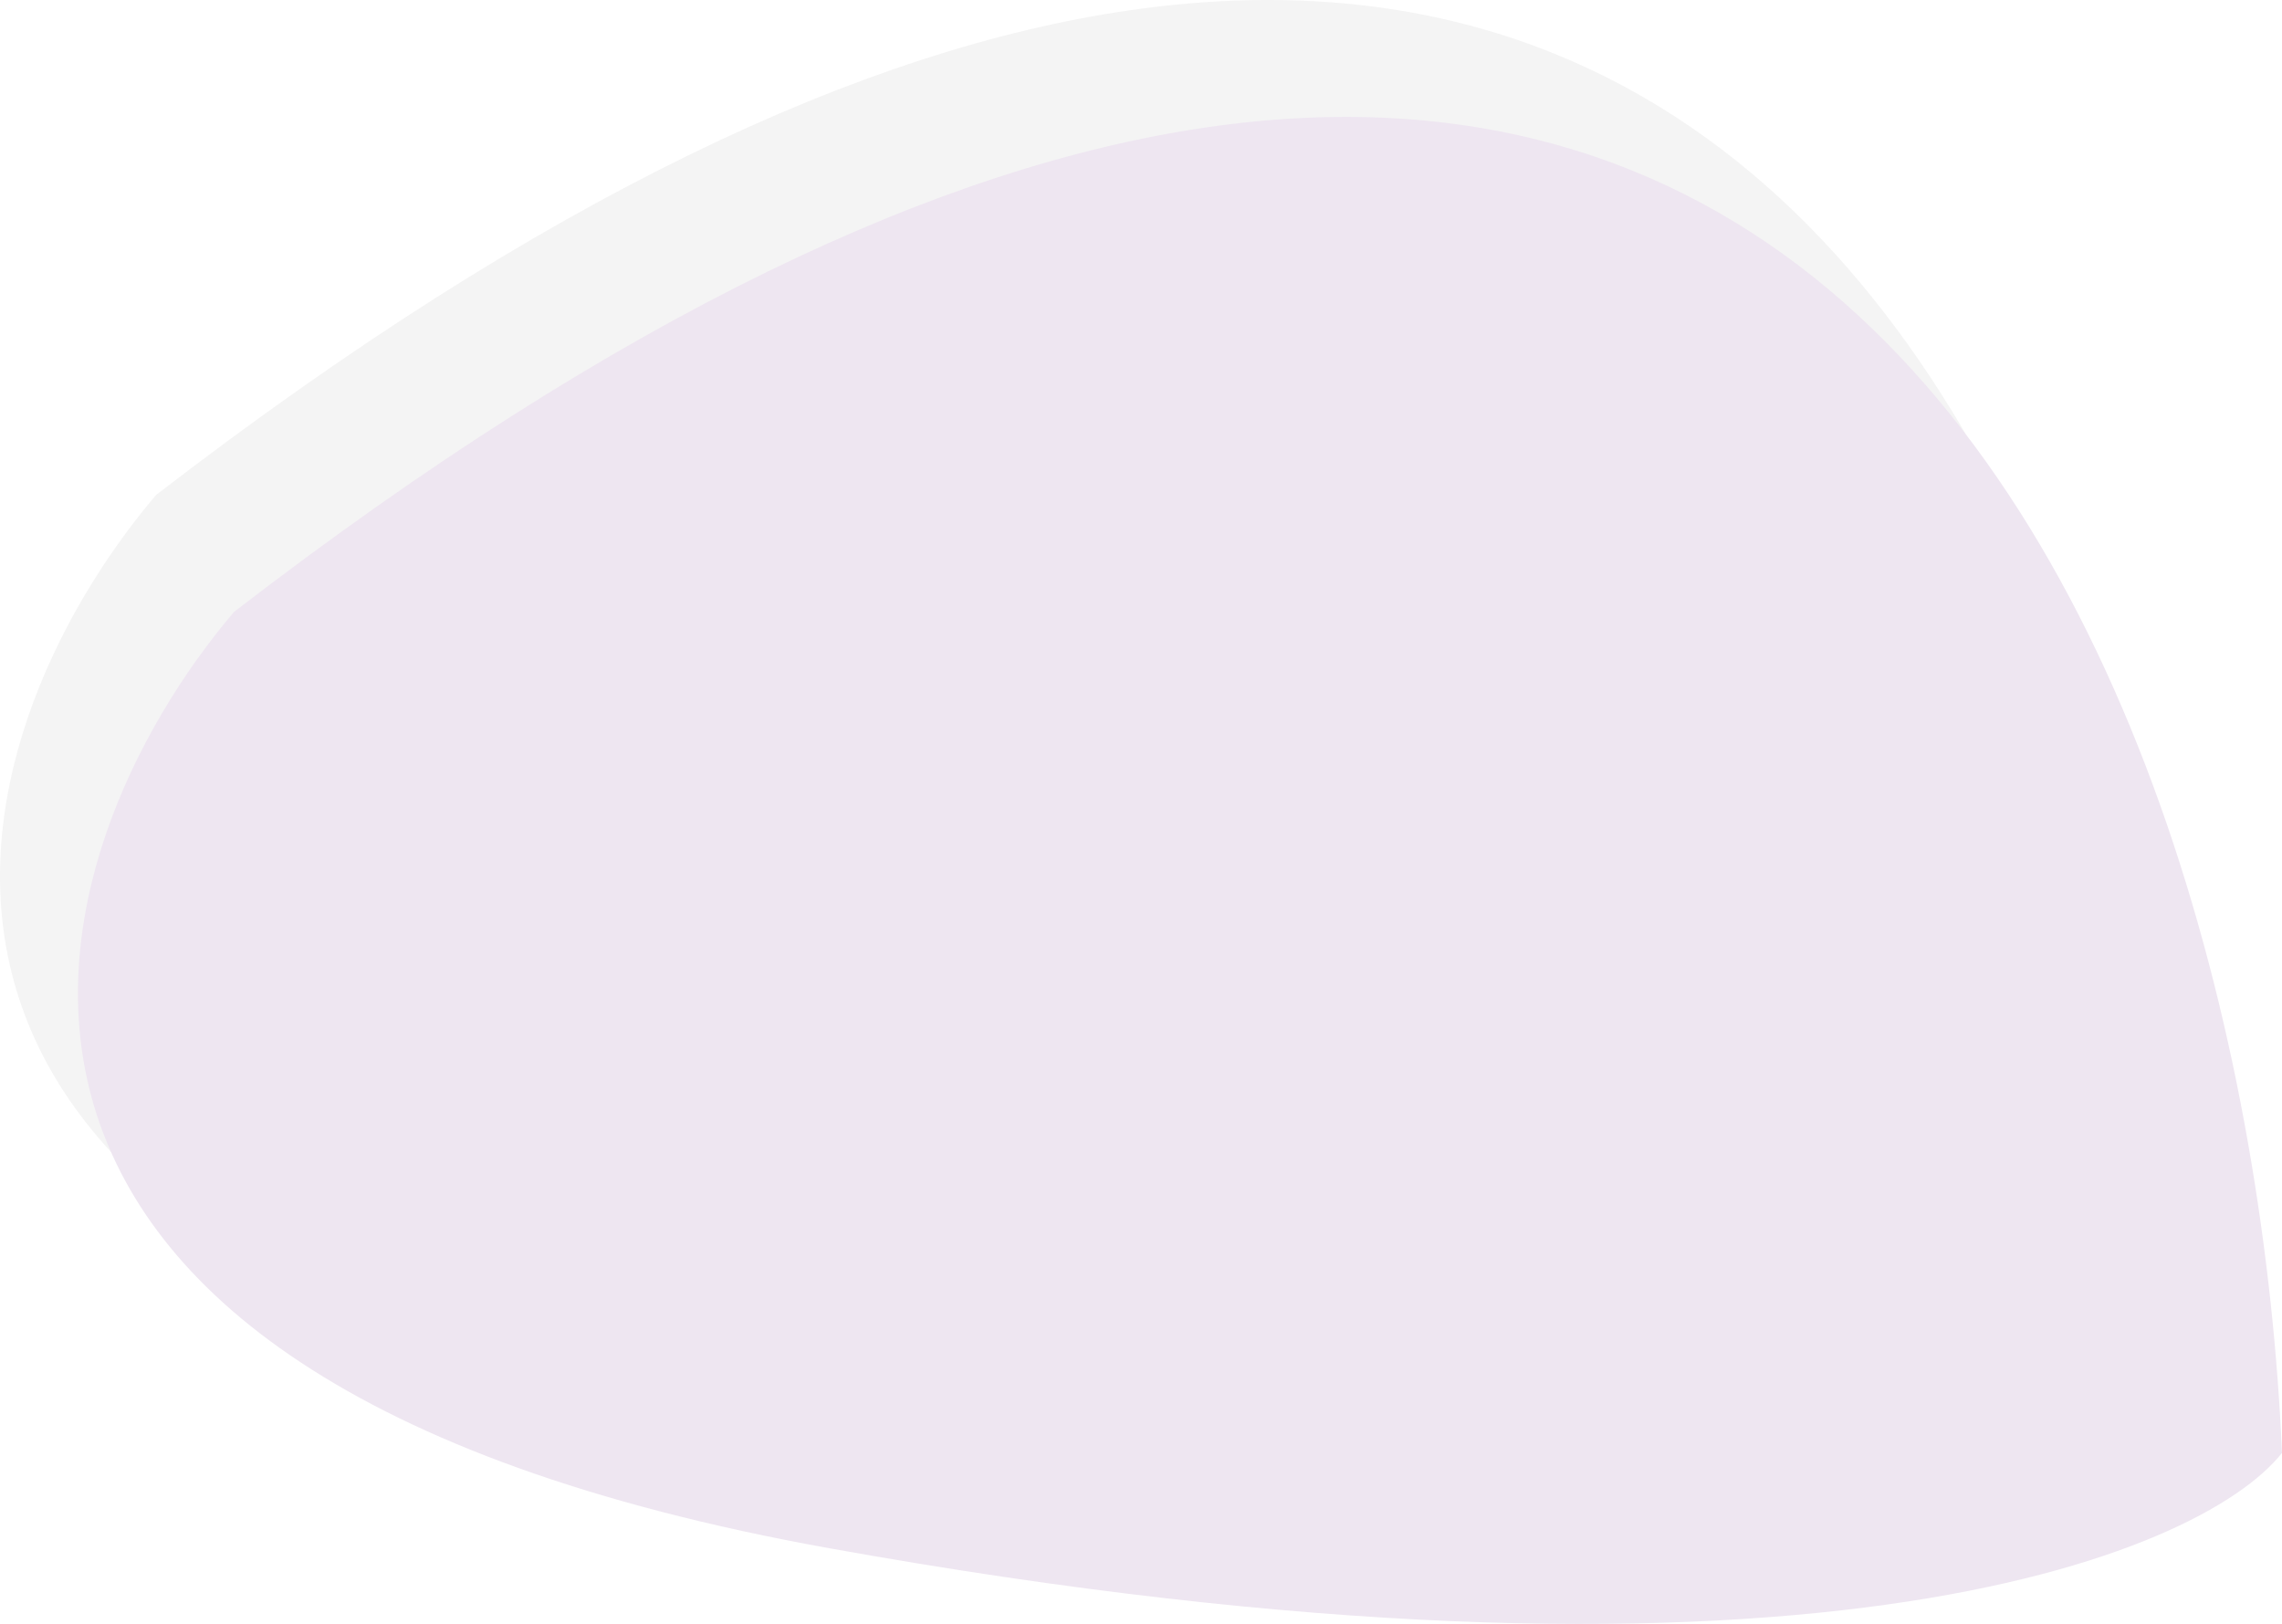
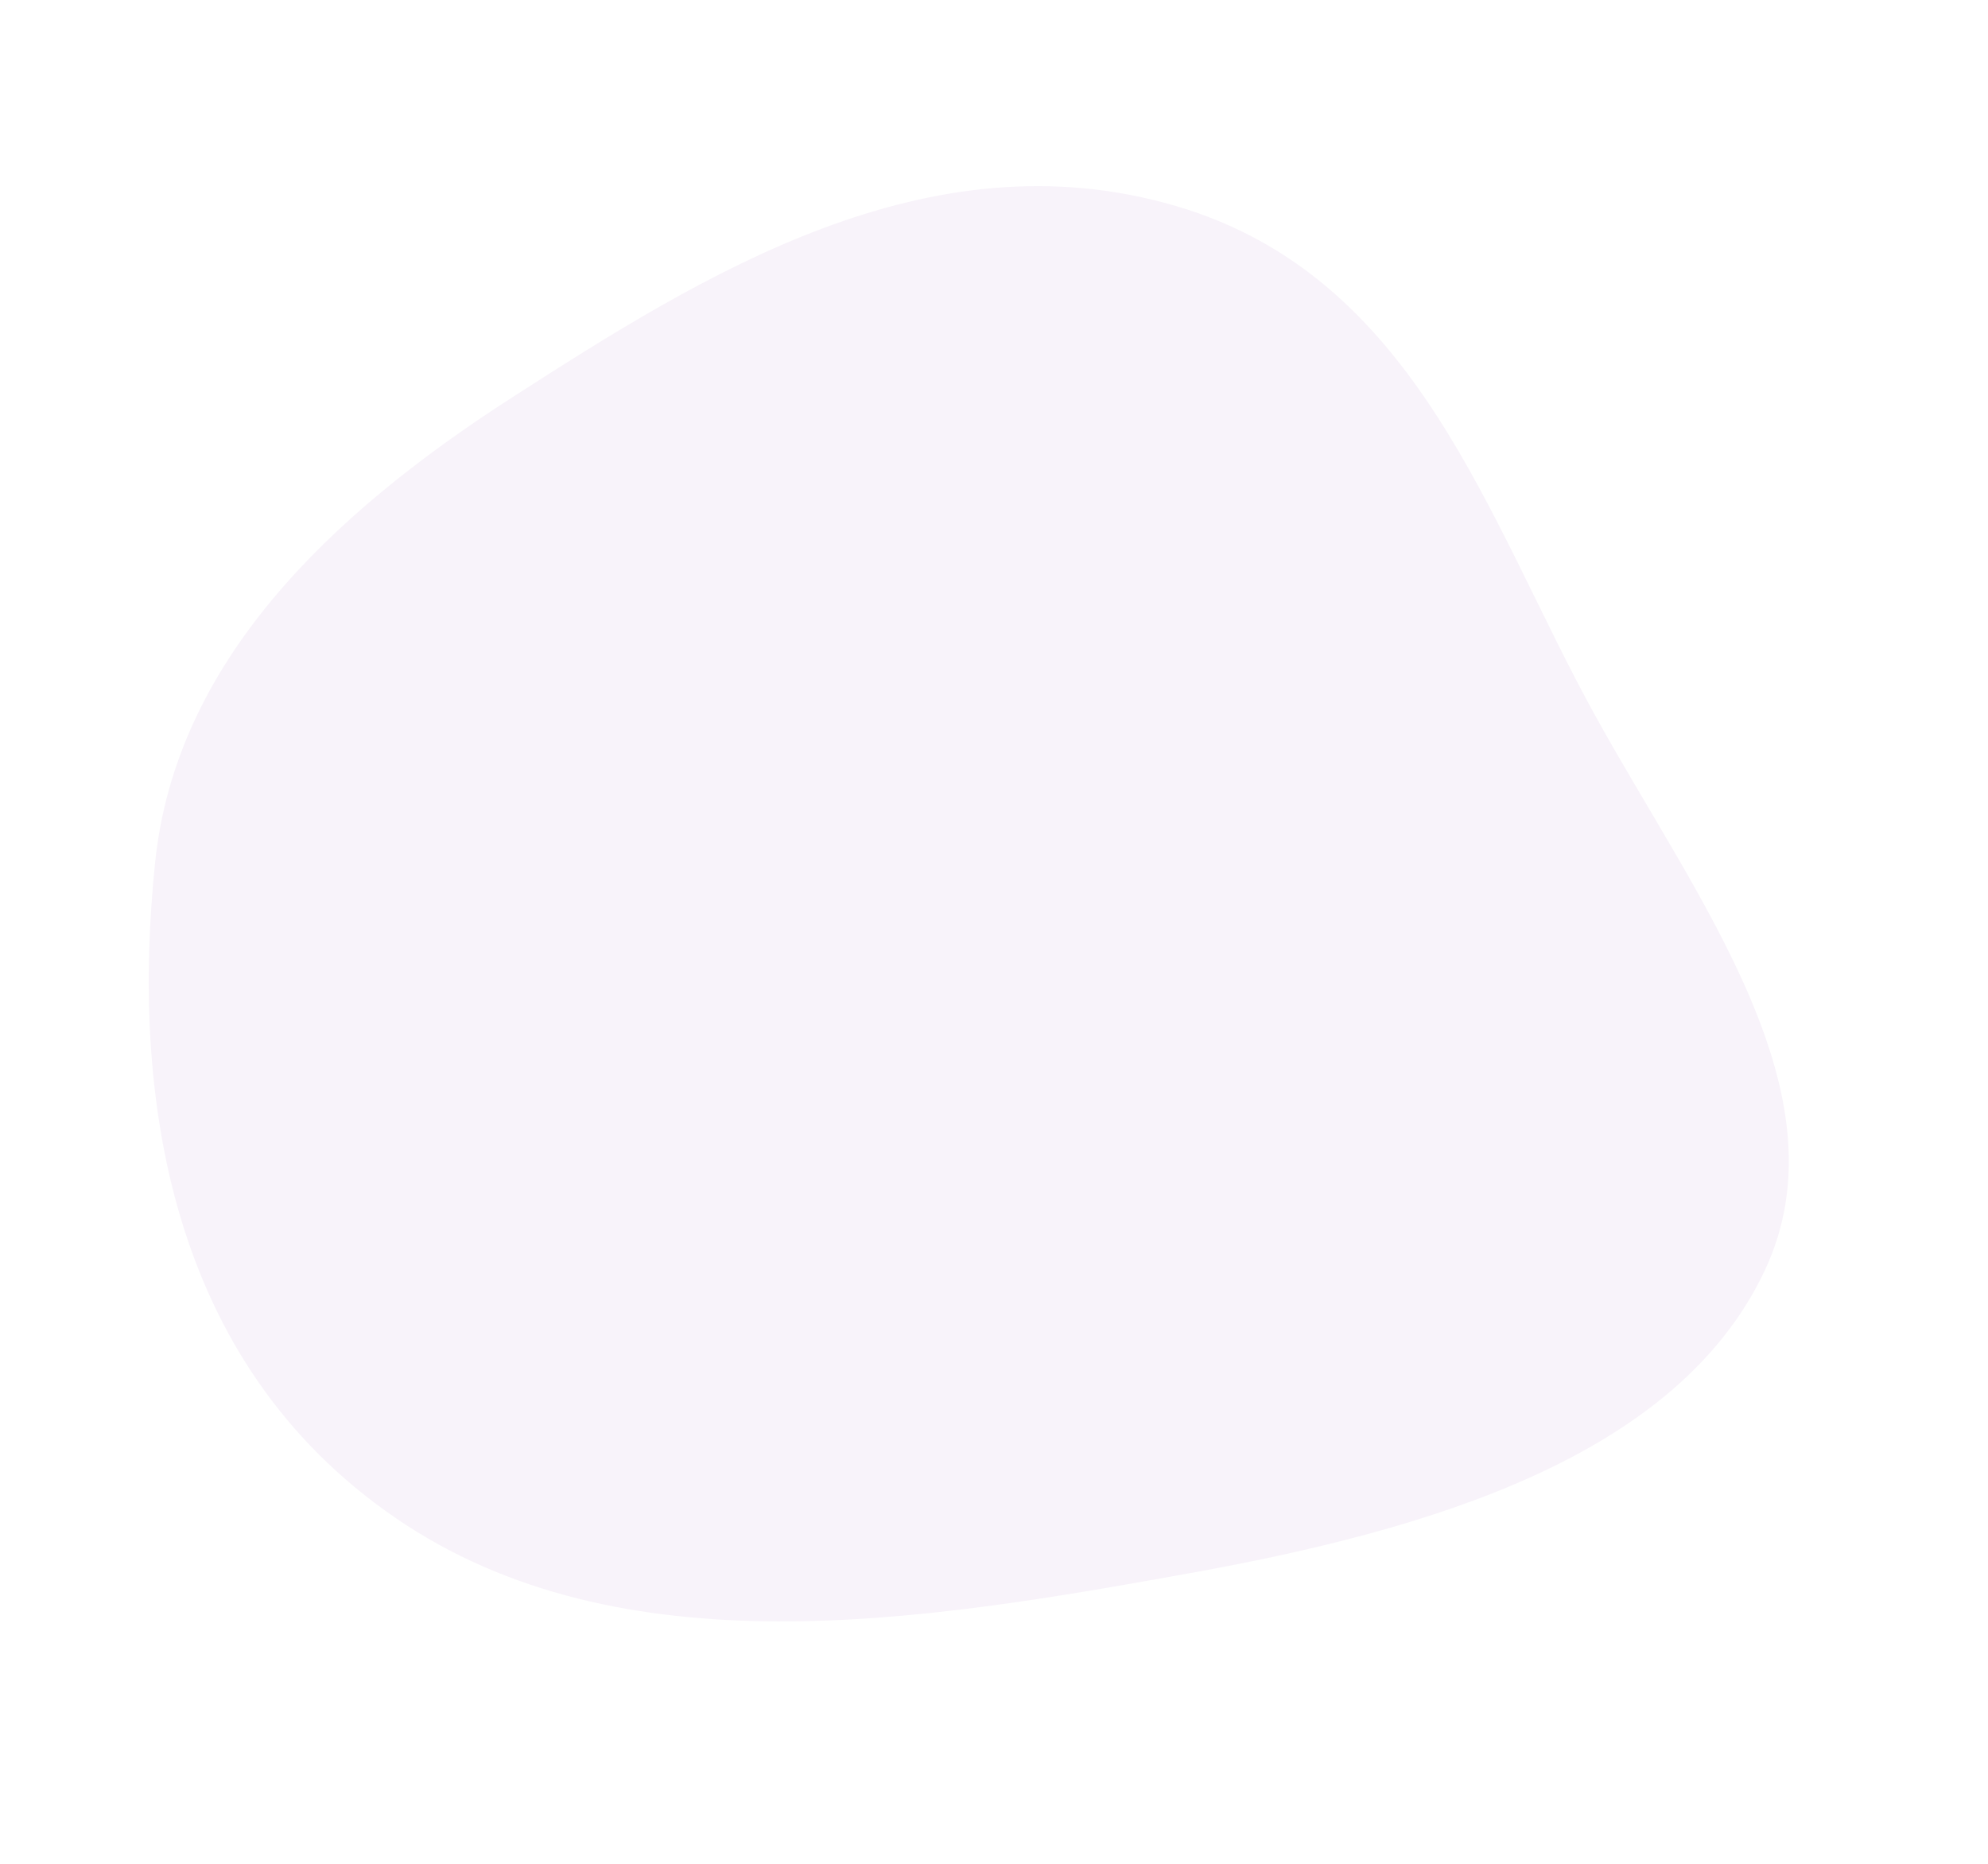
- <svg xmlns="http://www.w3.org/2000/svg" width="527" height="375" viewBox="0 0 527 375" fill="none">
-   <path d="M173.557 330.526C-49.178 290.486 -10.937 169.701 36.025 114.313C395.62 -162.761 501.173 128.326 509 308.504C489.992 332.528 396.291 370.565 173.557 330.526Z" fill="#F4F4F4" />
-   <path d="M191.557 357.526C-31.178 317.486 7.063 196.701 54.025 141.313C413.62 -135.761 519.173 155.326 527 335.504C507.992 359.528 414.291 397.565 191.557 357.526Z" fill="#EEE6F1" />
+ <svg xmlns="http://www.w3.org/2000/svg" width="814" height="763" viewBox="0 0 814 763" fill="none">
+   <path fill-rule="evenodd" clip-rule="evenodd" d="M481.448 84.339C580.499 113.391 609.108 213.3 653.23 293.109C695.178 368.985 756.627 448.158 722.51 520.378C686.5 596.606 585.073 626.485 487.43 644.087C378.679 663.691 254.116 684.783 161.855 621.445C68.353 557.255 53.736 447.454 63.52 353.066C71.978 271.47 134.305 211.203 209.382 162.929C287.952 112.409 379.946 54.569 481.448 84.339Z" fill="#F8F3FA" />
</svg>
